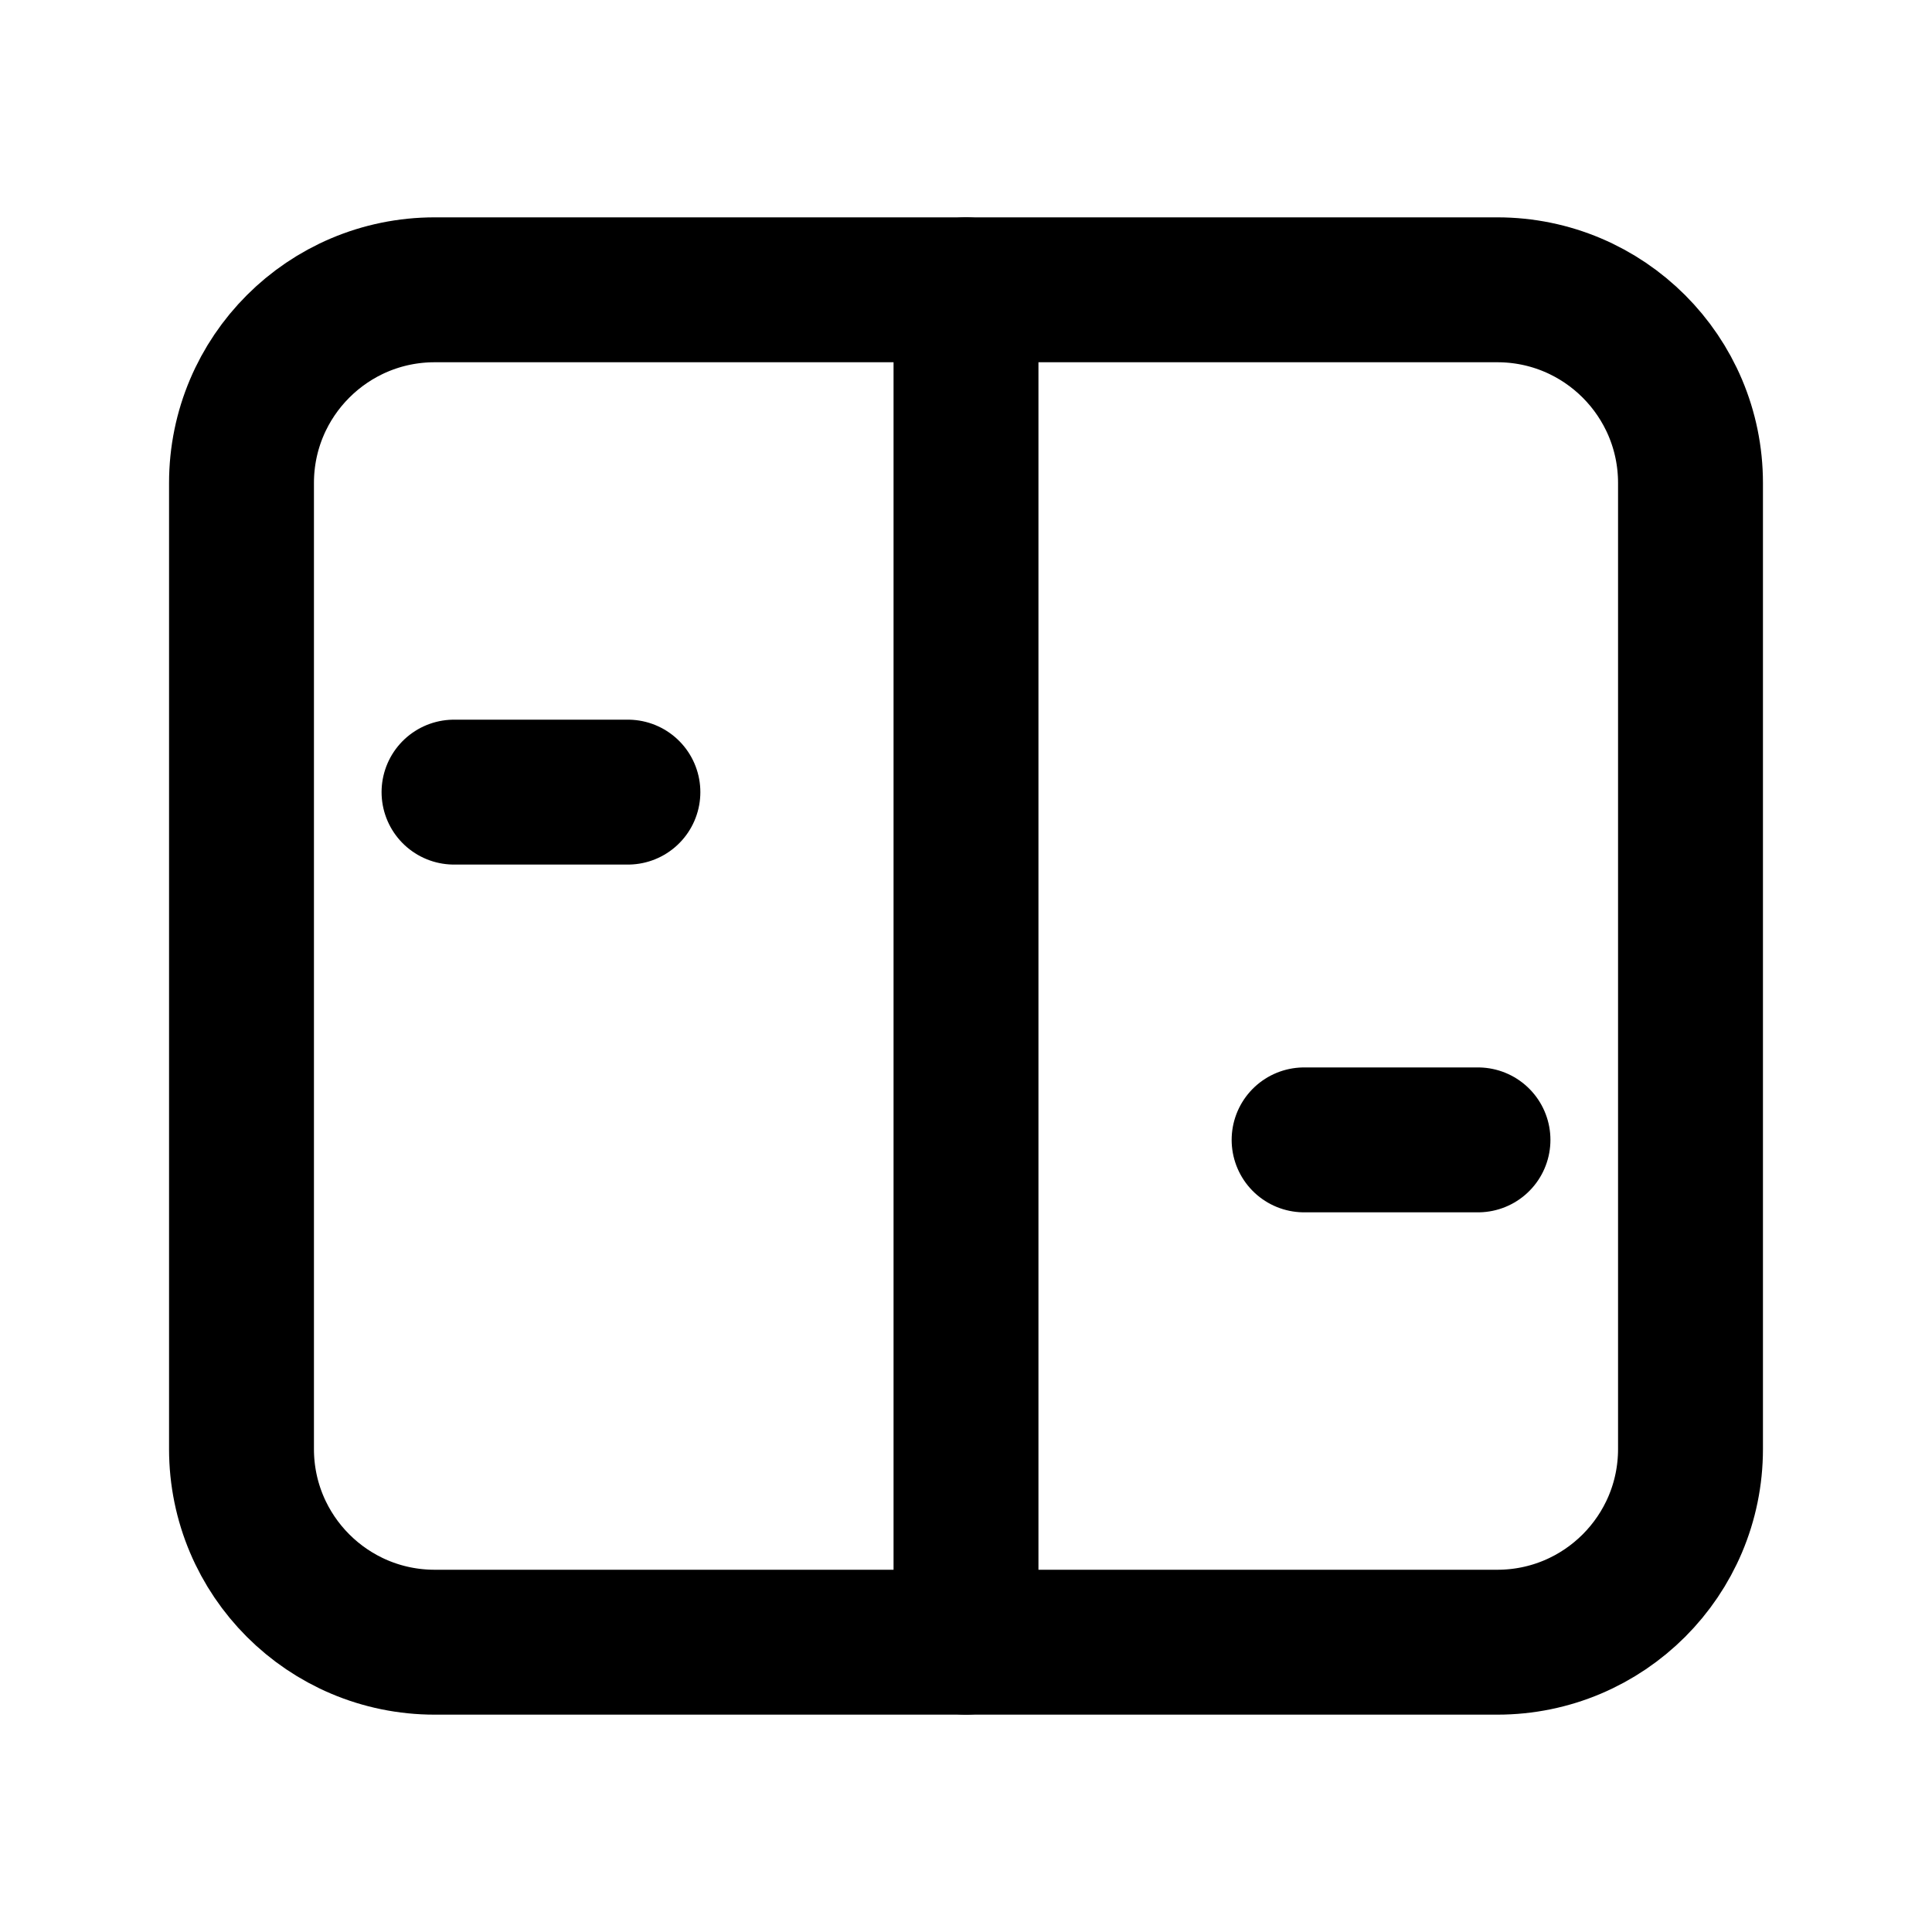
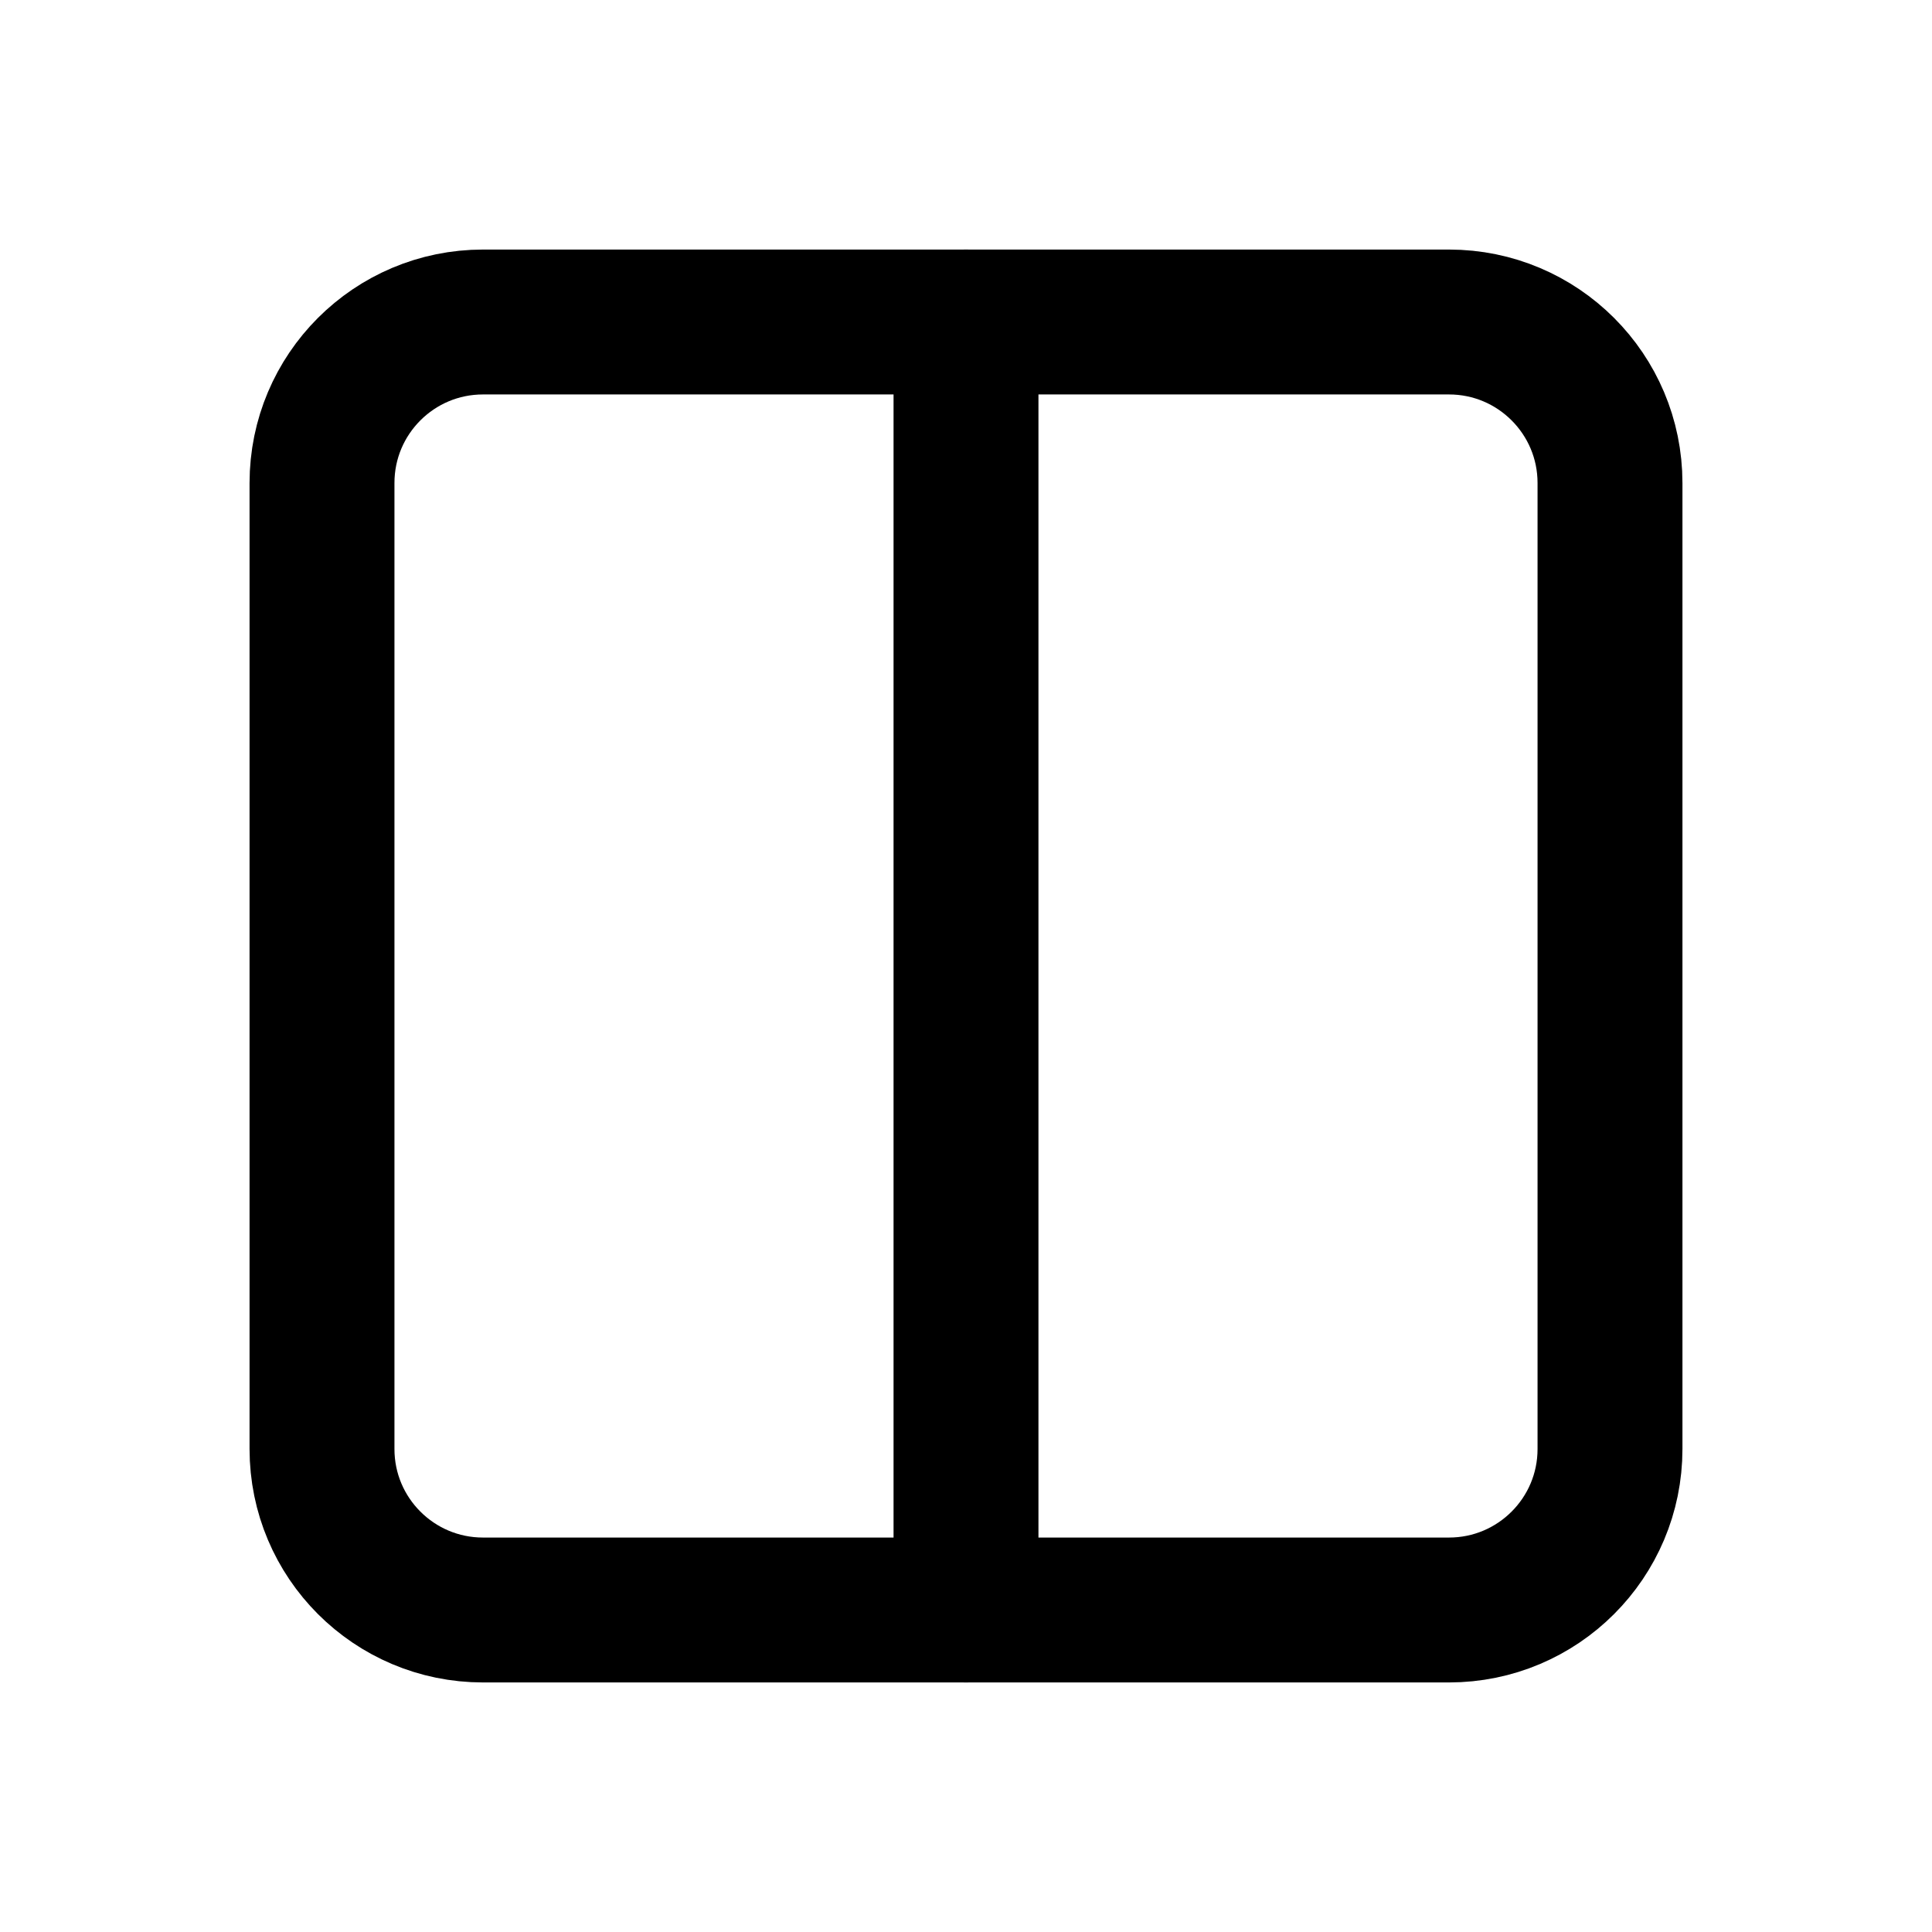
- <svg xmlns="http://www.w3.org/2000/svg" viewBox="0 0 20 20" fill="none" stroke="currentColor" stroke-width="1.5" stroke-linecap="round" stroke-linejoin="round">
-   <rect x="2.5" y="3" width="15" height="14" rx="2" />
-   <path d="M10 3v14M6.5 8.2h-1.8M15.3 11.8h-1.8" />
+ <svg xmlns="http://www.w3.org/2000/svg" viewBox="0 0 20 20" fill="none" stroke="currentColor" stroke-width="1.8" stroke-linecap="round" stroke-linejoin="round">
+   <g transform="scale(.8333333)">
+     <path d="M4 4m0 2a2 2 0 0 1 2 -2h12a2 2 0 0 1 2 2v12a2 2 0 0 1 -2 2h-12a2 2 0 0 1 -2 -2z" />
+     <path d="M12 4l0 16" />
+   </g>
</svg>
